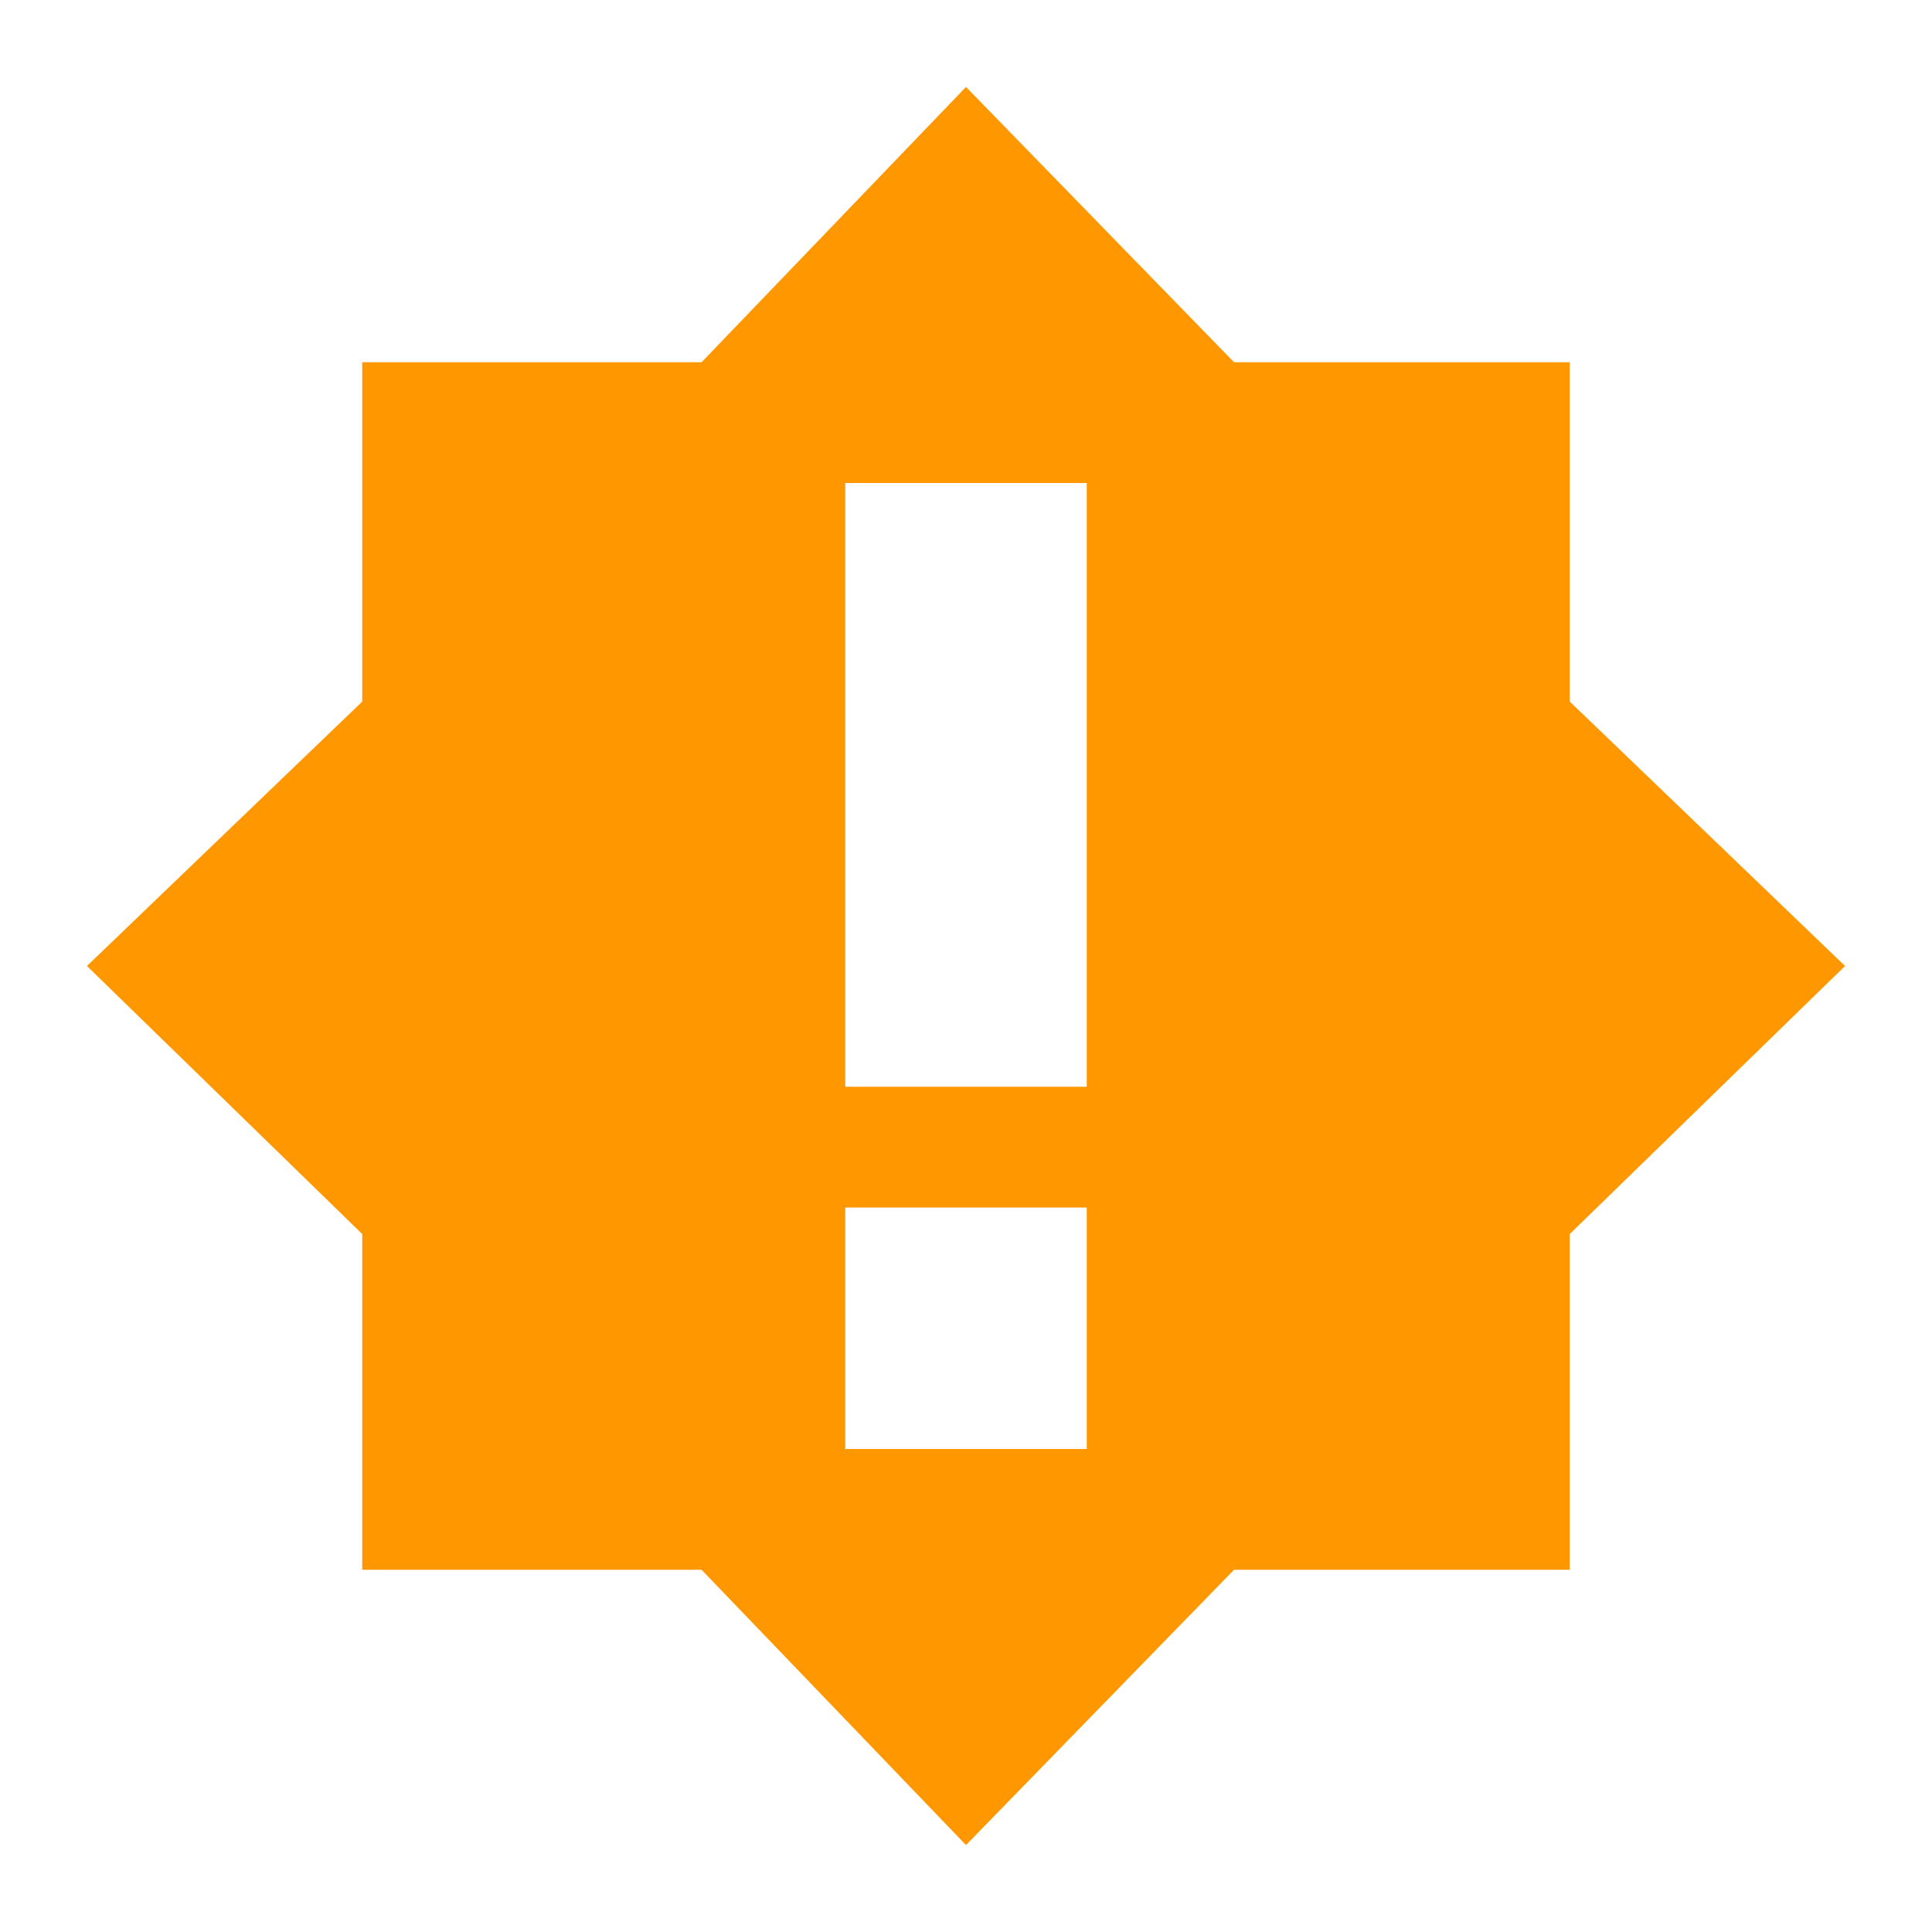
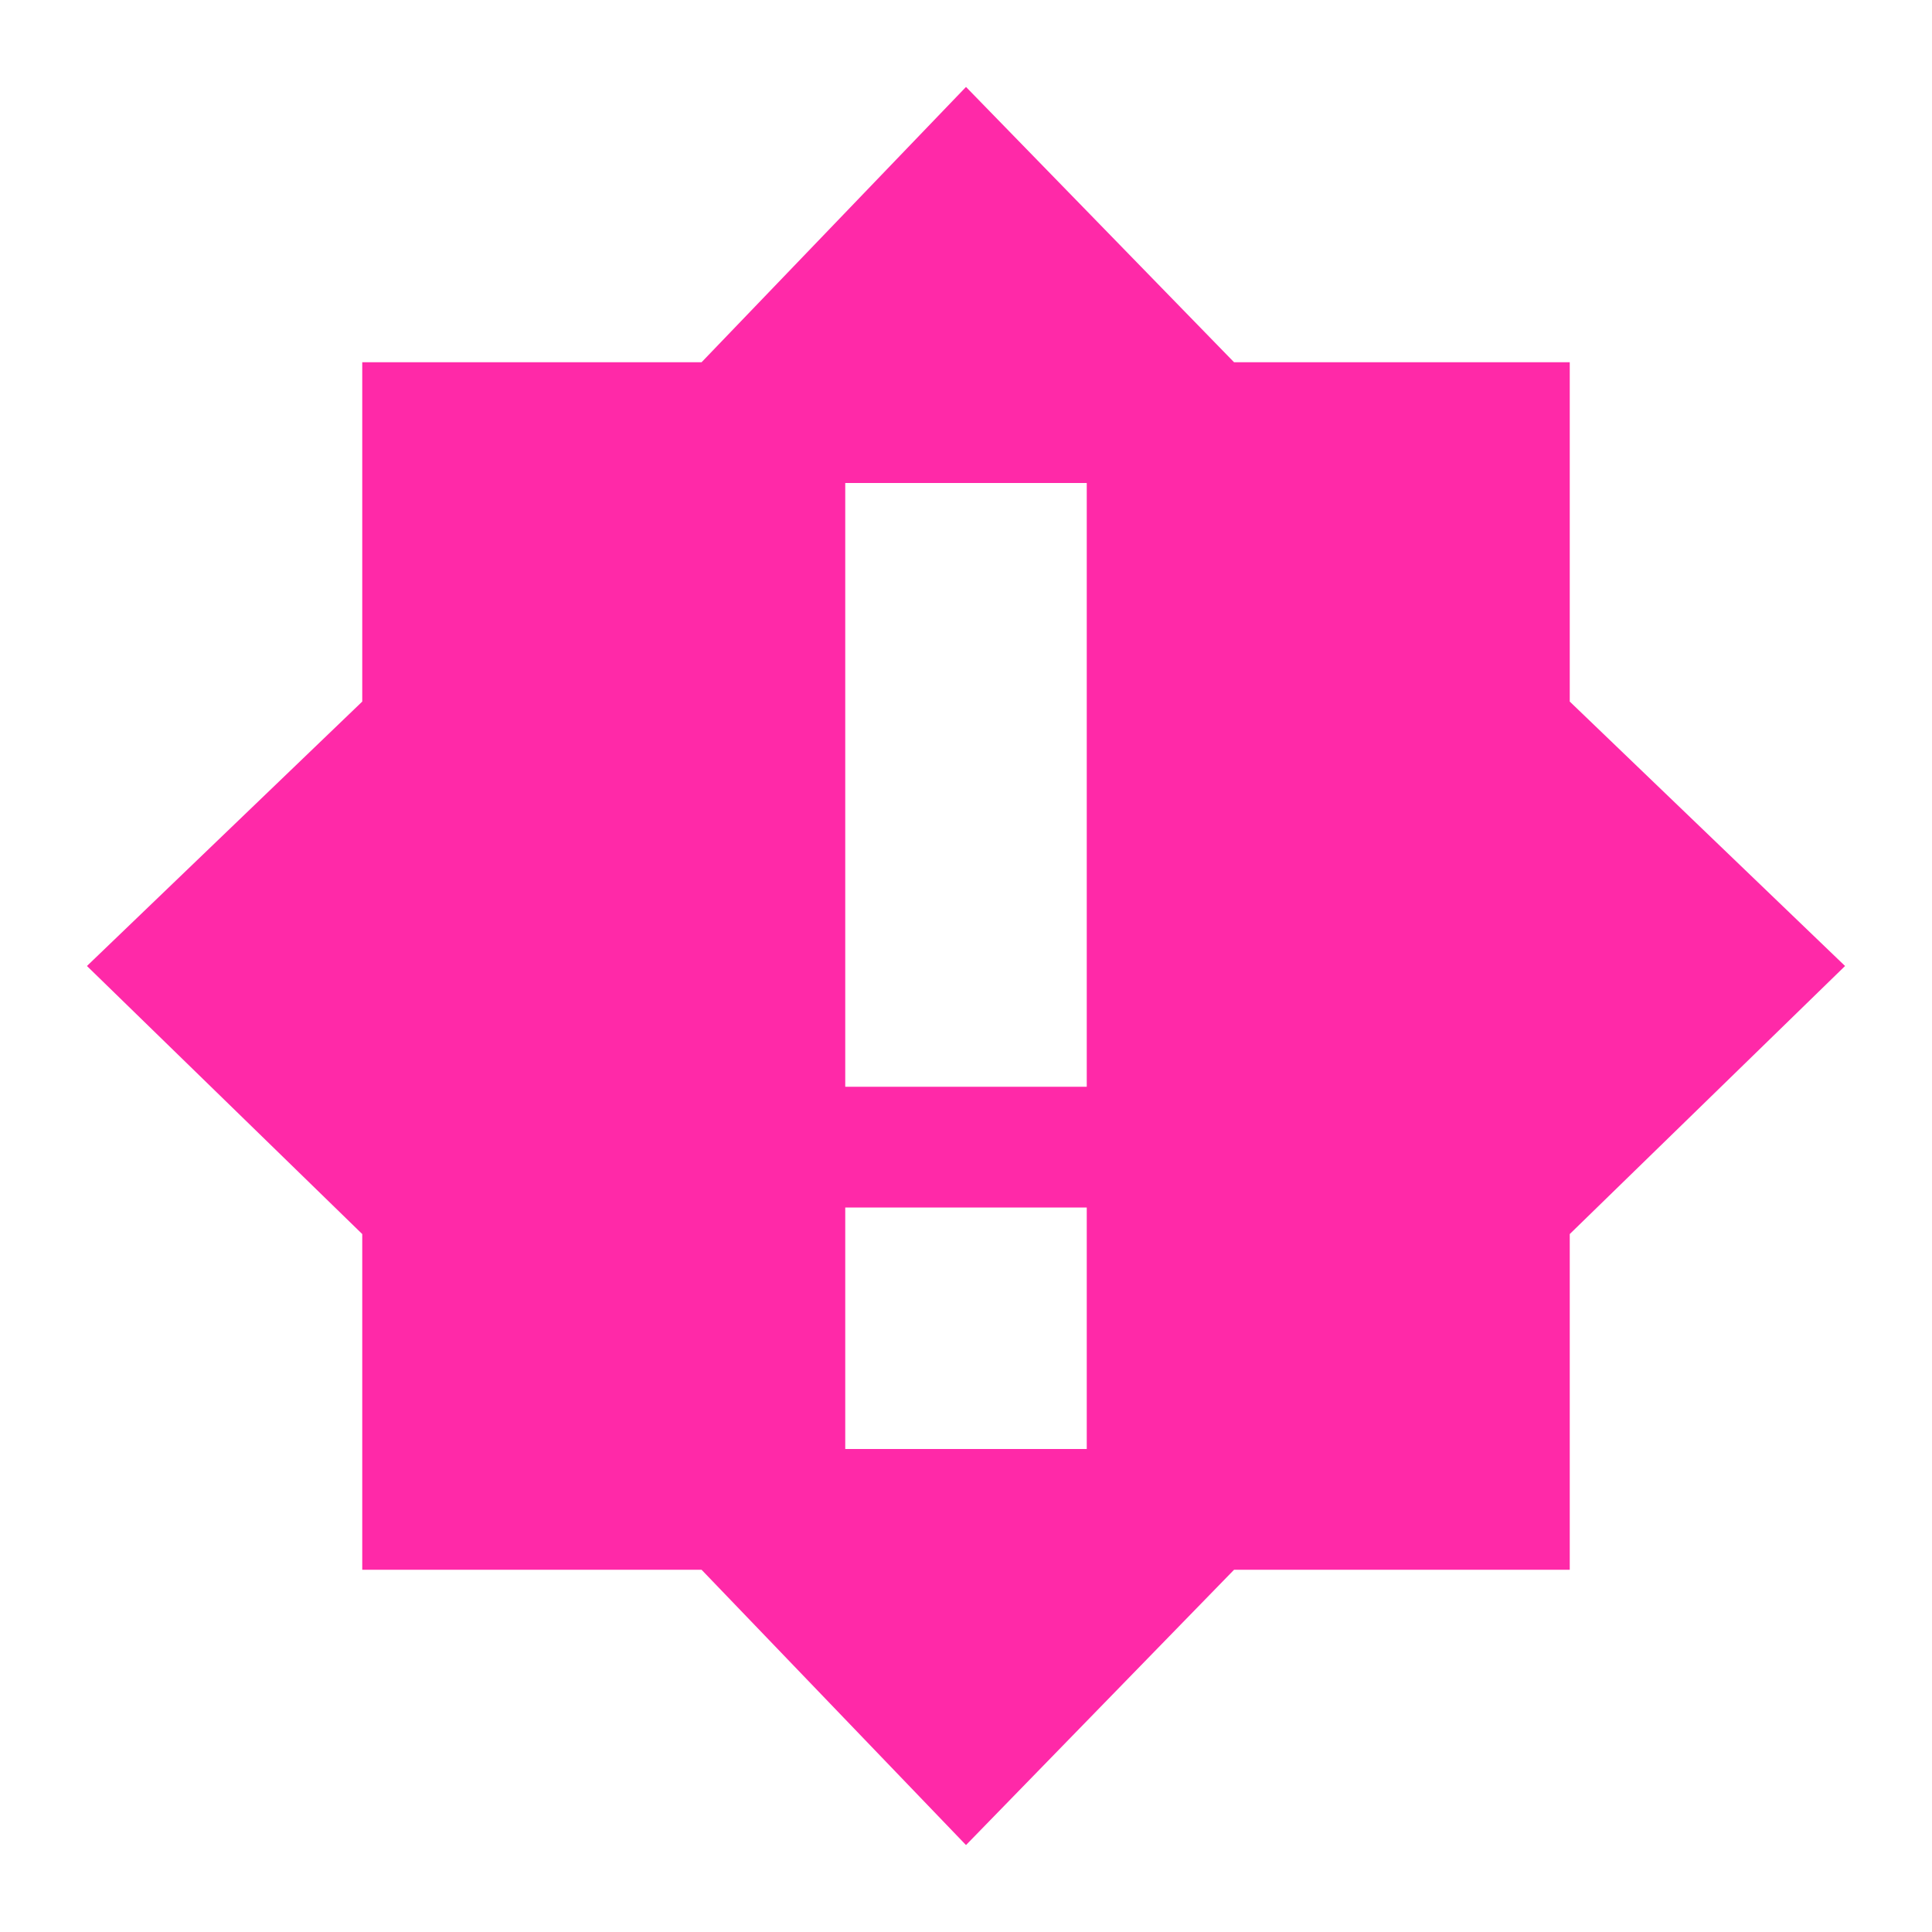
<svg xmlns="http://www.w3.org/2000/svg" width="16" height="16">
-   <path style="fill:#ff9800" class="warning" d="M8 .72 5.81 3H3v2.81L.72 8 3 10.22V13h2.81L8 15.28 10.22 13H13v-2.78L15.28 8 13 5.81V3h-2.78zM7 4h2v5H7zm0 6h2v2H7z" />
+   <path style="fill:#ff29a8" class="warning" d="M8 .72 5.81 3H3v2.81L.72 8 3 10.22V13h2.81L8 15.28 10.22 13H13v-2.78L15.28 8 13 5.81V3h-2.78zM7 4h2v5H7zm0 6h2v2H7z" />
</svg>
